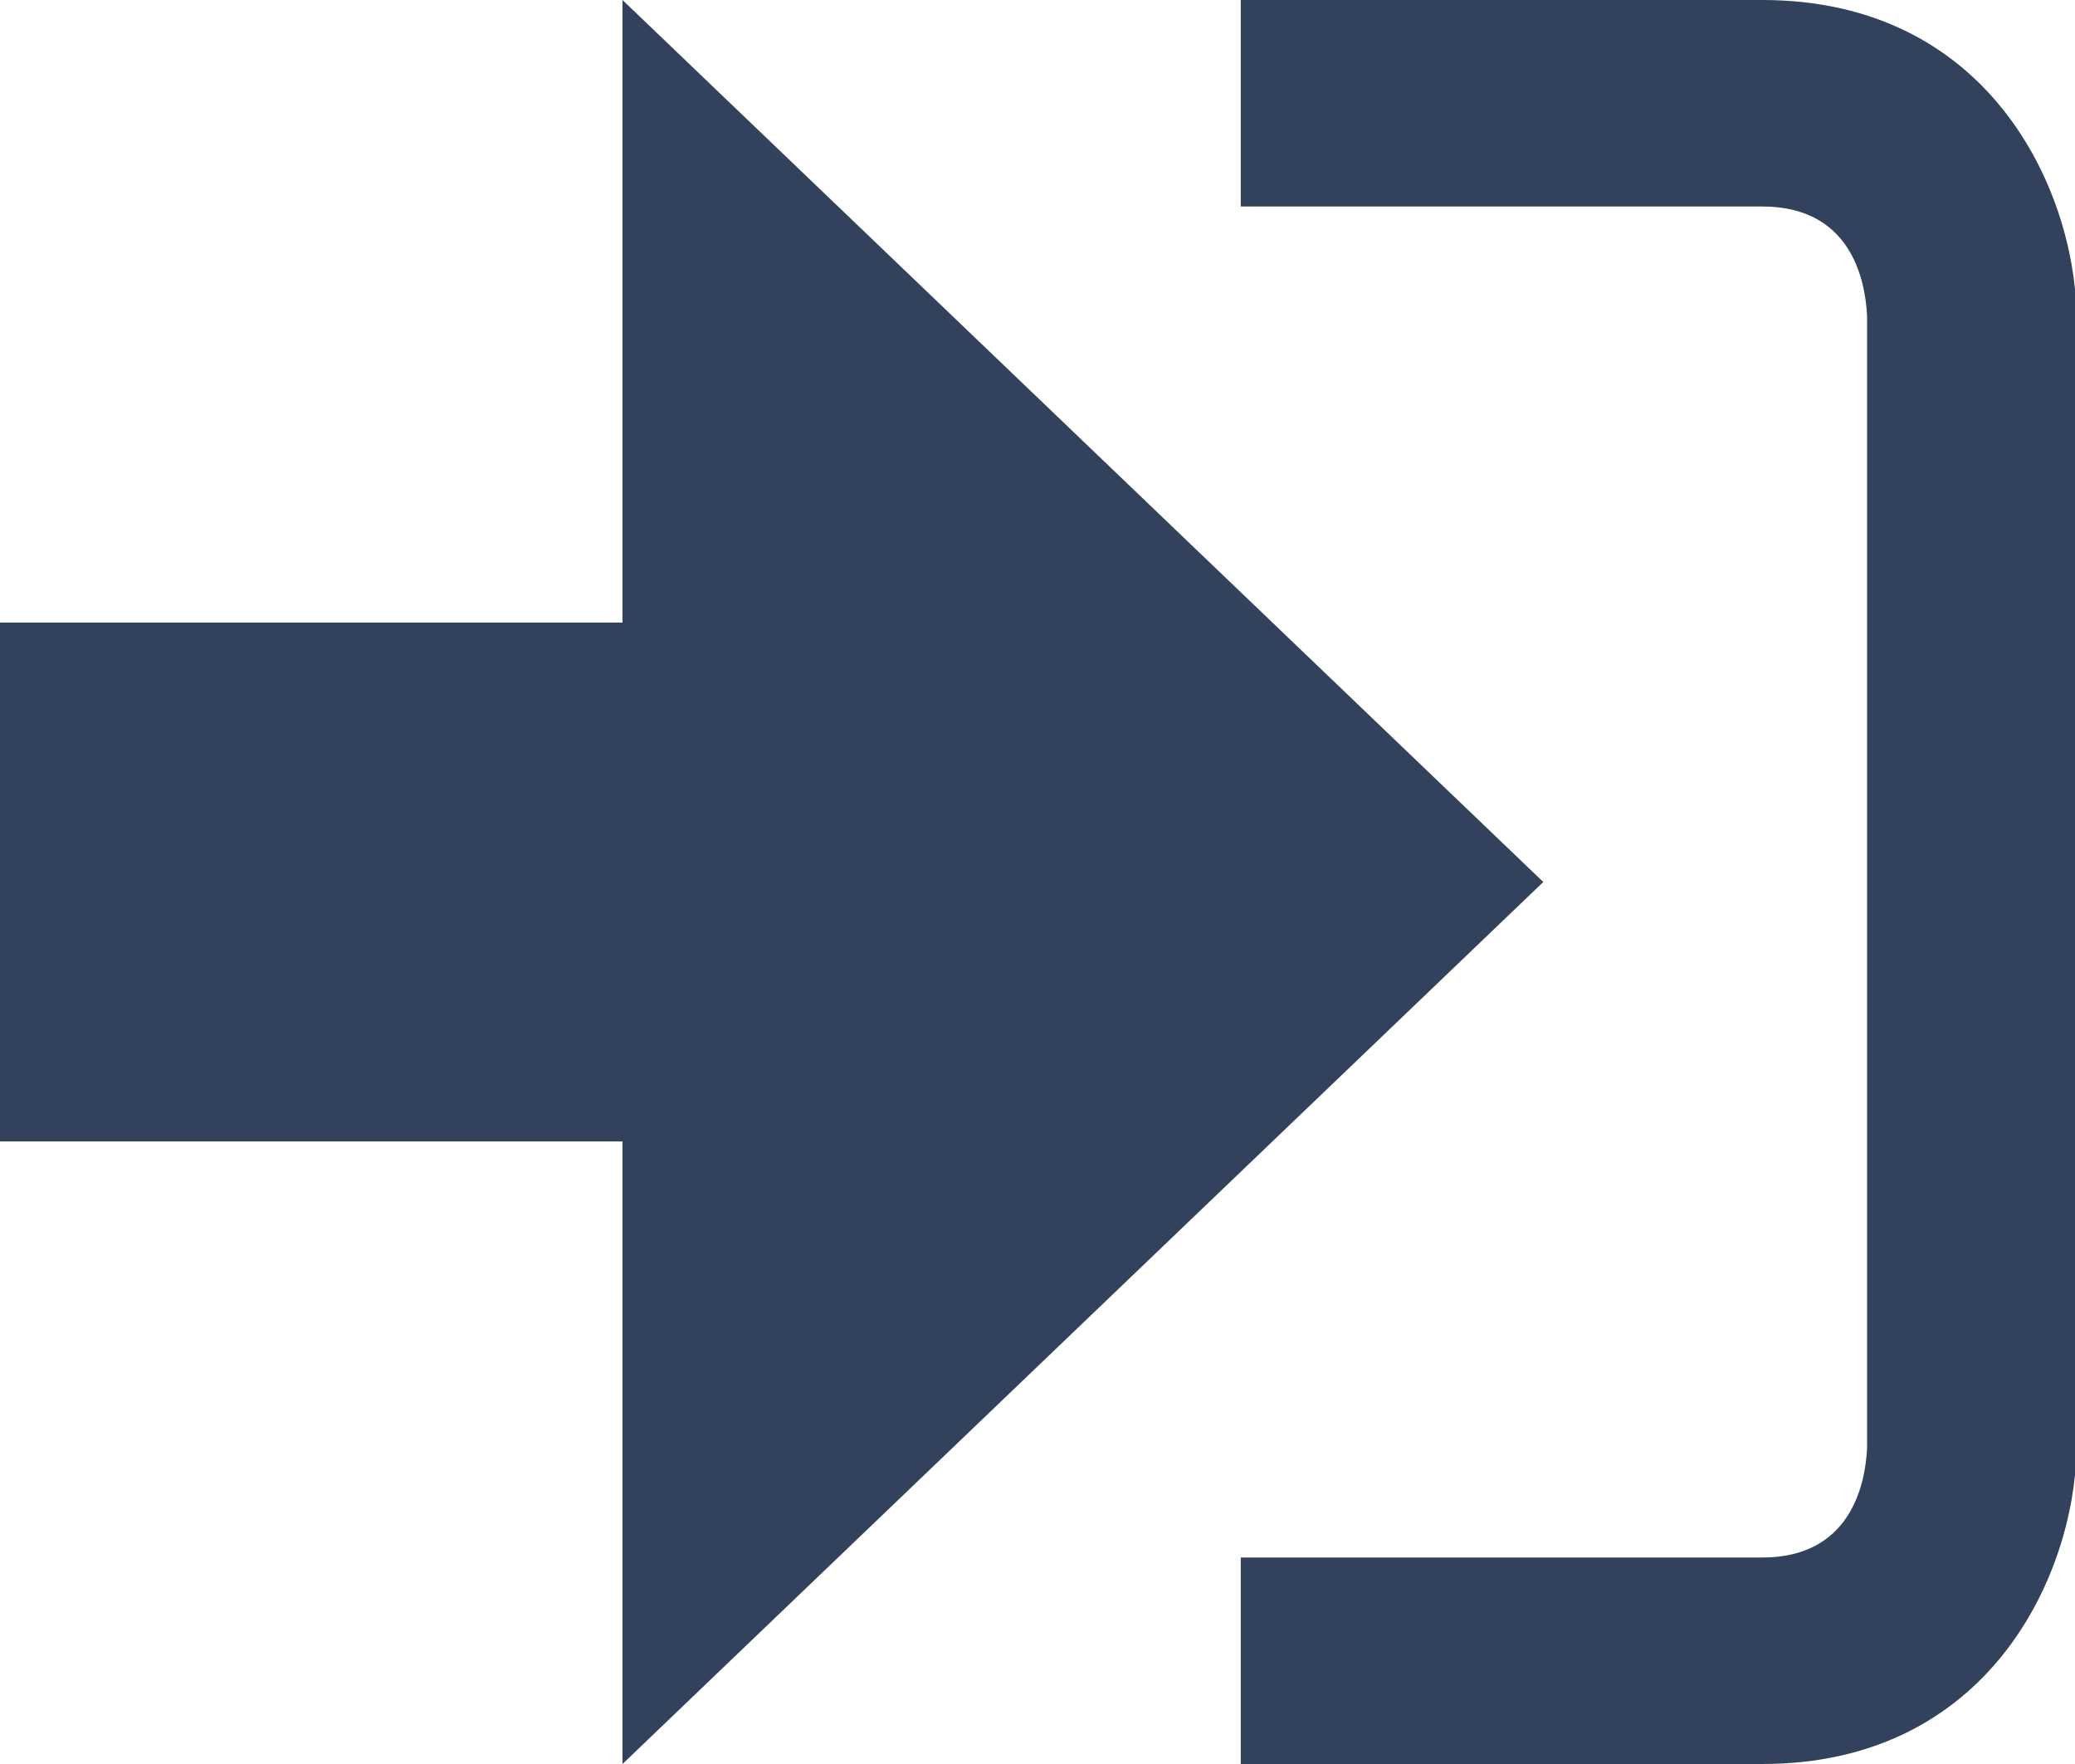
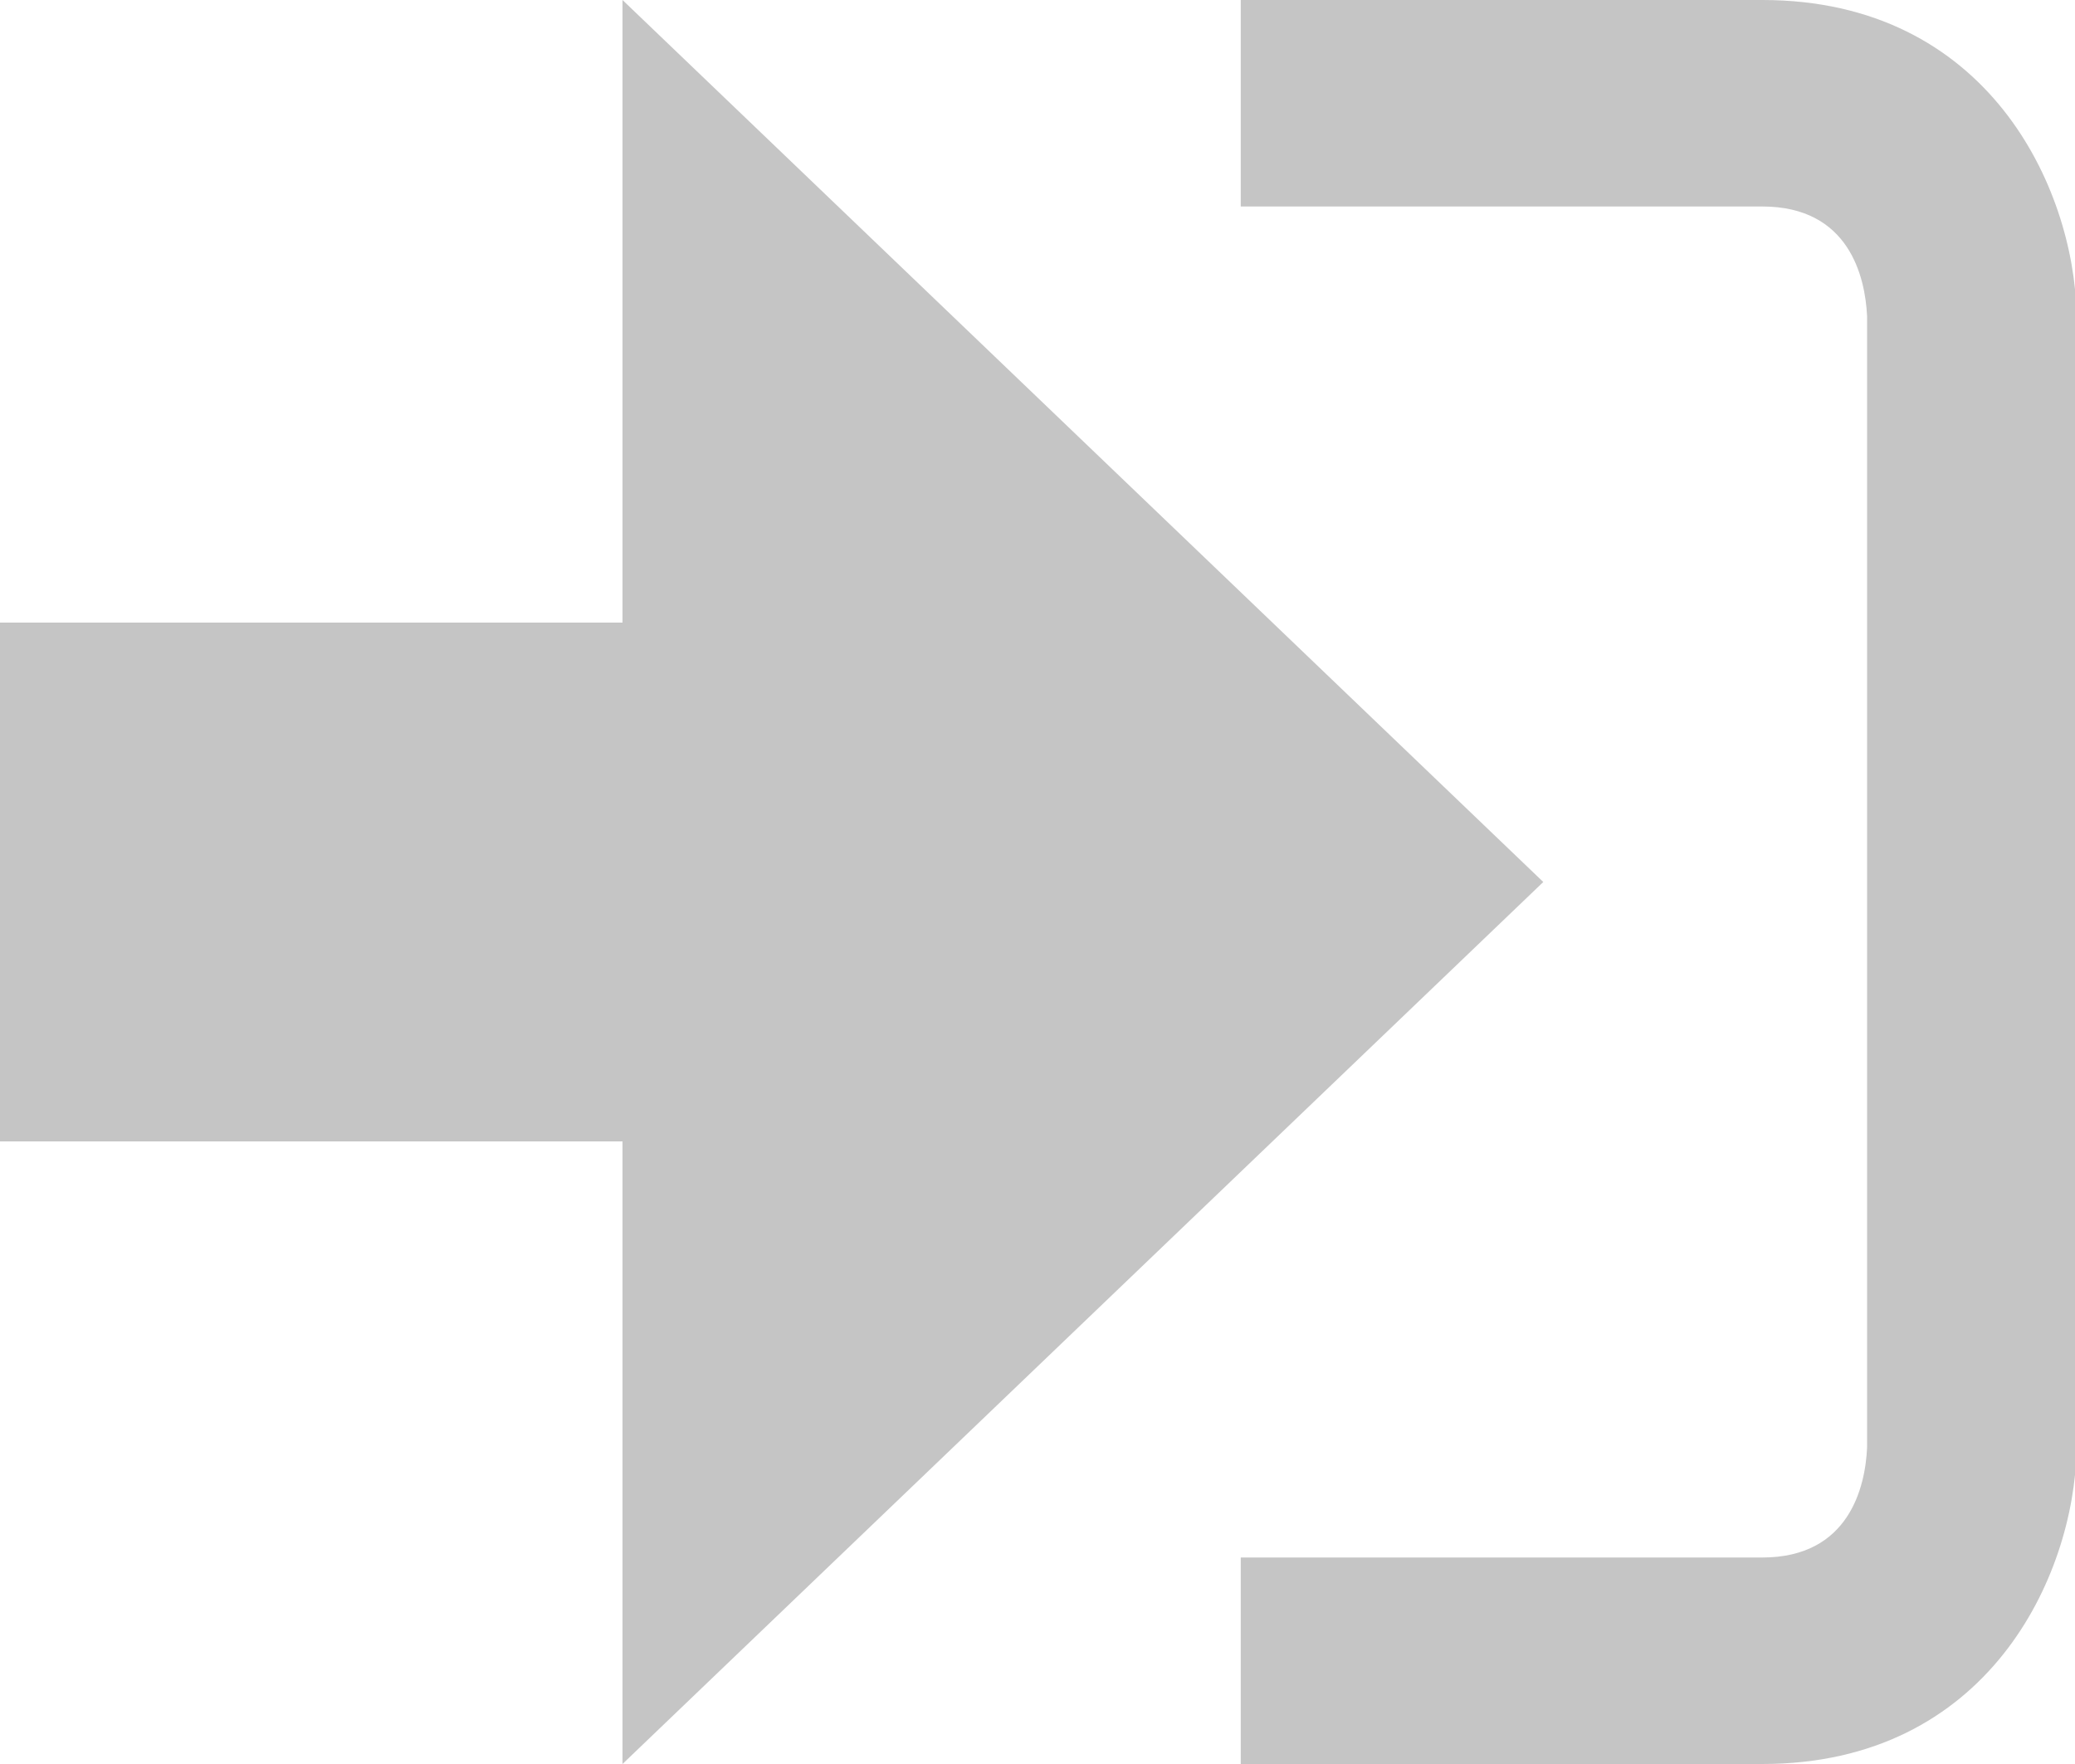
<svg xmlns="http://www.w3.org/2000/svg" width="20" height="17">
-   <path fill="#32425c" d="M14.875 8.5L6 0v6H0v5h6v6z" />
-   <path fill="#32425c" d="M16.986 15.01h-5.027V17h5.027c2.178 0 3.004-1.81 3.029-3.026V3.028C19.99 1.811 19.164 0 16.986 0h-5.027v1.99h5.027c.839 0 .992.681 1.01 1.057v10.904c-.017.376-.171 1.059-1.01 1.059z" />
+   <path fill="#c5c5c5" d="M14.875 8.5L6 0v6H0v5h6v6z" />
+   <path fill="#c5c5c5" d="M16.986 15.01h-5.027V17h5.027c2.178 0 3.004-1.81 3.029-3.026V3.028C19.99 1.811 19.164 0 16.986 0h-5.027v1.99h5.027c.839 0 .992.681 1.01 1.057v10.904c-.017.376-.171 1.059-1.01 1.059z" />
</svg>
